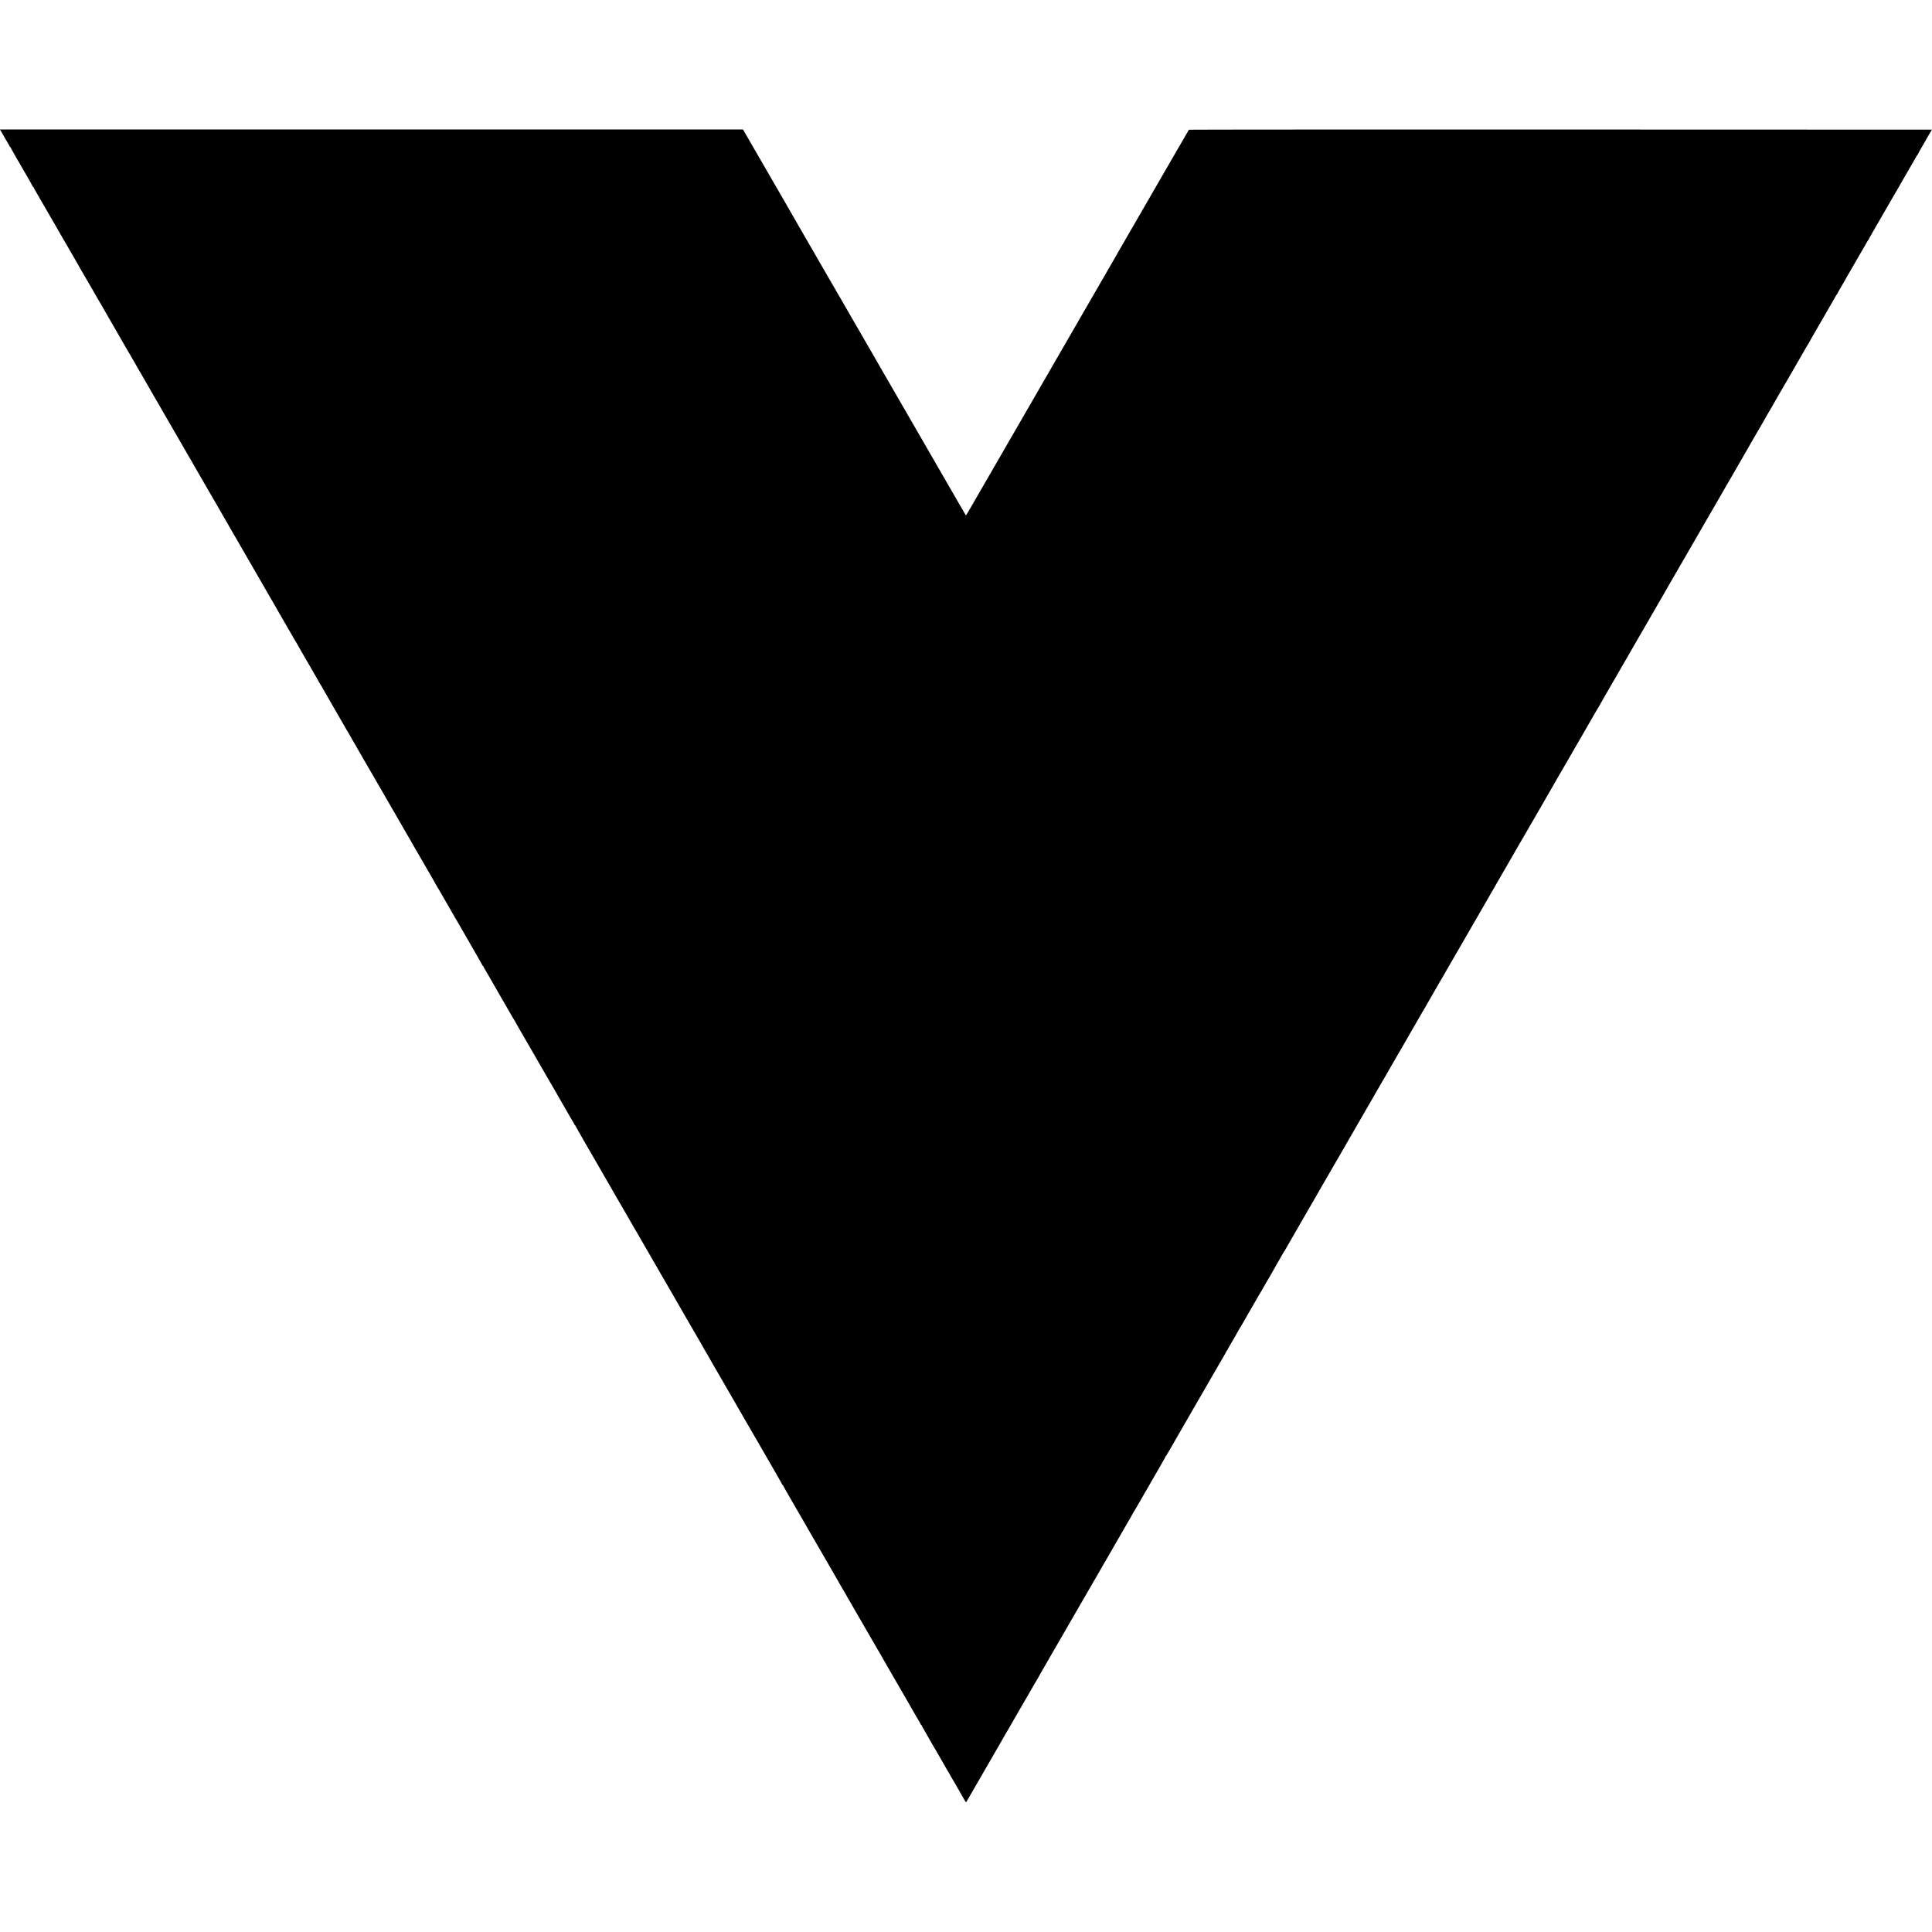
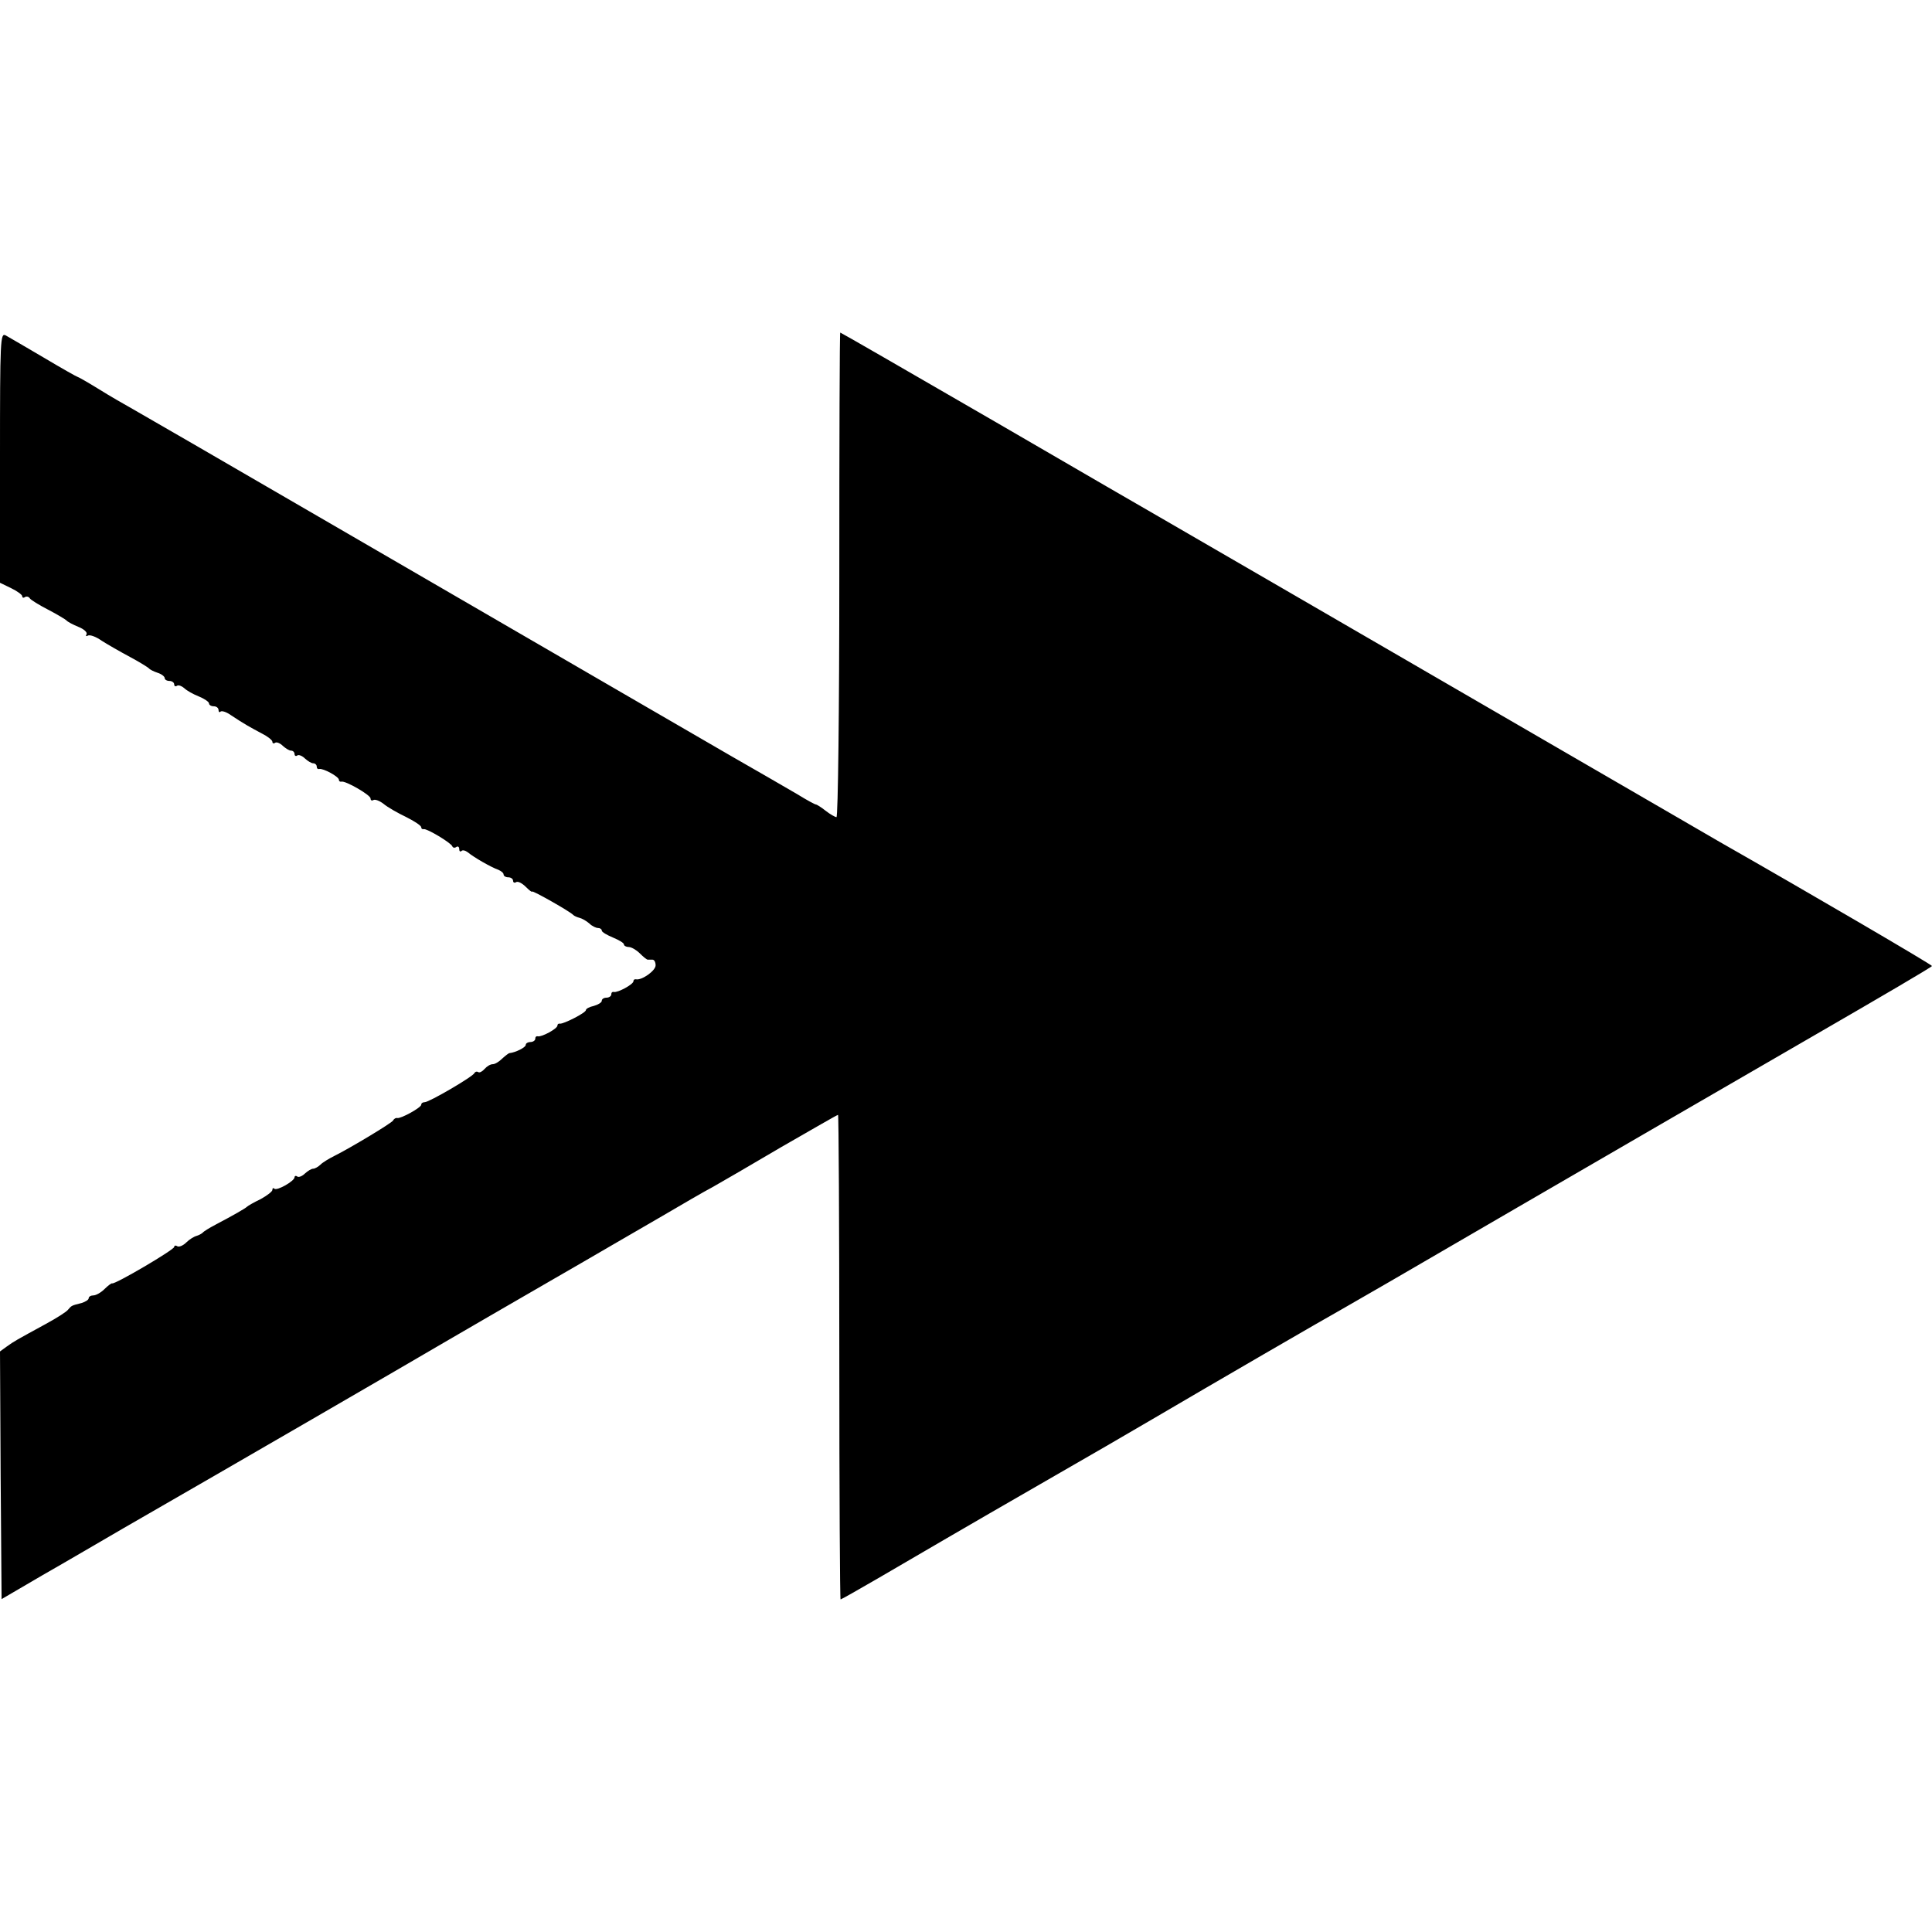
- <svg xmlns="http://www.w3.org/2000/svg" version="1.0" width="16pt" height="16pt" viewBox="0 0 16 16" preserveAspectRatio="xMidYMid meet">
-   <g transform="translate(0,16) scale(0.00032,-0.00032)" fill="#000000" stroke="none">
-     <path d="M18 46618 c45 -75 122 -207 122 -211 0 -2 25 -45 55 -95 30 -50 55 -96 55 -102 0 -5 5 -10 10 -10 6 0 10 -4 10 -9 0 -5 73 -135 161 -288 89 -153 173 -298 187 -323 14 -25 32 -57 41 -72 88 -149 187 -324 189 -335 2 -7 8 -13 13 -13 5 0 9 -4 9 -10 0 -5 46 -89 103 -187 175 -302 490 -846 507 -876 8 -16 20 -36 25 -45 28 -46 290 -498 339 -585 13 -23 74 -129 136 -236 61 -107 123 -215 137 -240 14 -25 29 -50 33 -56 5 -5 23 -37 40 -70 18 -33 38 -67 44 -75 11 -16 21 -33 63 -109 14 -25 29 -50 33 -56 4 -5 21 -35 38 -65 55 -100 261 -455 269 -465 4 -5 14 -21 20 -35 15 -29 41 -75 103 -180 24 -41 52 -88 60 -105 9 -16 57 -100 107 -185 112 -193 362 -626 380 -660 8 -14 23 -38 33 -55 11 -16 23 -37 27 -45 4 -8 26 -46 48 -85 23 -38 53 -90 67 -115 46 -81 64 -113 178 -310 62 -107 121 -210 132 -227 37 -67 56 -99 85 -148 16 -27 32 -57 36 -65 4 -8 15 -27 25 -42 9 -15 53 -89 96 -165 44 -76 177 -307 296 -513 120 -206 268 -463 330 -570 131 -227 117 -203 200 -348 36 -62 73 -125 82 -140 10 -15 21 -34 25 -42 4 -8 20 -37 36 -65 17 -27 38 -65 48 -82 49 -85 64 -111 87 -153 13 -25 28 -49 32 -55 4 -5 78 -134 165 -285 87 -151 166 -288 176 -305 10 -16 26 -43 35 -59 9 -17 125 -217 257 -445 132 -229 253 -441 270 -471 17 -30 45 -79 64 -108 18 -29 33 -54 33 -57 0 -2 20 -37 44 -77 24 -40 123 -212 221 -383 97 -170 190 -330 205 -355 16 -25 39 -65 53 -90 13 -25 81 -144 152 -265 70 -121 137 -238 150 -260 12 -22 37 -65 55 -95 18 -30 43 -73 55 -95 12 -22 48 -85 80 -140 77 -132 163 -280 190 -330 13 -22 71 -123 130 -225 59 -102 116 -199 126 -217 10 -17 29 -50 43 -72 15 -22 26 -43 26 -45 0 -2 27 -50 60 -106 33 -56 60 -103 60 -105 0 -2 55 -98 90 -155 8 -14 182 -316 239 -414 13 -22 45 -79 72 -124 27 -46 49 -86 49 -89 0 -2 14 -24 30 -48 16 -24 30 -46 30 -49 0 -5 74 -135 100 -176 5 -8 24 -42 43 -75 50 -88 58 -101 262 -455 104 -179 199 -345 213 -370 14 -25 28 -49 32 -55 4 -5 17 -26 28 -45 10 -19 62 -109 114 -200 114 -197 133 -230 170 -295 16 -27 33 -57 38 -65 17 -28 96 -165 103 -180 4 -8 16 -28 26 -45 10 -16 77 -131 148 -255 72 -124 181 -313 243 -420 62 -107 121 -209 131 -227 35 -62 323 -560 392 -678 38 -66 83 -145 100 -175 16 -30 33 -59 37 -65 4 -5 17 -27 29 -47 34 -61 56 -100 90 -156 17 -29 31 -55 31 -57 0 -2 17 -32 39 -67 21 -35 134 -229 251 -433 117 -203 235 -407 261 -451 27 -45 49 -85 49 -88 0 -4 8 -19 19 -34 15 -21 200 -341 309 -533 10 -19 33 -58 51 -87 17 -29 31 -54 31 -56 0 -2 25 -44 55 -94 30 -50 55 -95 55 -98 0 -4 6 -15 14 -23 7 -9 27 -41 43 -71 17 -30 170 -297 342 -594 171 -296 311 -542 311 -547 0 -5 5 -9 10 -9 6 0 10 -4 10 -10 0 -5 22 -47 49 -92 27 -46 58 -99 68 -118 24 -43 81 -140 93 -160 5 -8 66 -114 135 -235 69 -121 130 -227 135 -235 12 -21 259 -447 283 -490 10 -19 28 -47 38 -62 11 -14 19 -29 19 -32 0 -3 37 -69 83 -148 99 -170 305 -526 337 -583 13 -22 31 -53 41 -70 11 -16 22 -37 26 -45 7 -14 82 -146 103 -180 14 -24 181 -311 205 -355 13 -22 46 -80 75 -130 29 -49 64 -110 78 -135 14 -25 51 -88 82 -140 31 -52 59 -102 63 -110 4 -8 18 -33 31 -55 205 -353 284 -489 309 -535 17 -30 45 -78 62 -106 18 -28 36 -60 39 -72 4 -12 12 -22 17 -22 5 0 9 -4 9 -10 0 -5 109 -197 241 -427 133 -230 250 -431 259 -448 51 -90 222 -385 280 -485 37 -63 78 -135 92 -160 14 -25 67 -117 118 -205 51 -88 101 -175 111 -193 34 -58 55 -95 149 -257 51 -88 101 -173 110 -190 9 -16 76 -131 147 -255 72 -124 140 -241 151 -260 61 -108 281 -489 355 -615 38 -66 77 -133 87 -150 35 -63 91 -161 100 -175 14 -23 99 -169 128 -220 54 -97 135 -235 142 -245 4 -5 20 -32 35 -60 26 -48 238 -416 276 -480 10 -16 26 -46 37 -65 30 -53 382 -661 403 -695 10 -16 22 -37 26 -45 4 -8 26 -48 50 -88 24 -41 43 -75 43 -77 0 -2 22 -40 50 -85 27 -45 50 -84 50 -86 0 -3 38 -69 83 -147 84 -142 302 -520 340 -587 10 -19 34 -60 52 -90 18 -30 44 -75 57 -100 14 -25 45 -79 70 -120 25 -41 56 -96 70 -121 14 -25 77 -133 138 -240 62 -107 122 -210 132 -229 25 -43 310 -535 337 -581 11 -19 26 -45 34 -59 17 -32 238 -414 266 -460 11 -19 24 -41 28 -49 3 -7 75 -133 160 -278 84 -146 153 -269 153 -274 0 -5 5 -9 10 -9 6 0 10 -4 10 -10 0 -5 82 -150 181 -322 182 -314 201 -346 240 -415 12 -21 80 -139 152 -263 71 -124 141 -245 155 -270 14 -25 28 -49 32 -55 6 -8 145 -248 220 -380 37 -66 209 -362 229 -395 11 -19 24 -42 28 -49 4 -8 67 -118 140 -243 73 -125 133 -230 133 -233 0 -2 15 -28 33 -57 19 -29 47 -78 64 -108 17 -30 53 -93 79 -139 53 -90 82 -141 157 -272 82 -142 115 -199 381 -659 142 -245 268 -463 281 -485 12 -22 71 -125 132 -230 60 -104 172 -298 248 -430 76 -132 146 -253 156 -270 11 -16 22 -36 26 -44 3 -8 30 -54 60 -103 29 -49 53 -91 53 -93 0 -3 18 -34 40 -70 22 -36 40 -67 40 -69 0 -2 37 -66 81 -142 45 -77 98 -168 119 -204 20 -36 47 -81 58 -100 12 -19 27 -47 33 -62 6 -16 15 -28 20 -28 5 0 9 -4 9 -9 0 -6 63 -118 140 -251 77 -133 140 -243 140 -245 0 -2 18 -33 41 -70 22 -37 49 -83 60 -101 10 -19 29 -51 40 -71 25 -45 109 -189 126 -218 7 -11 17 -29 22 -40 6 -11 22 -38 35 -60 14 -22 37 -62 52 -90 14 -27 35 -62 45 -77 11 -14 19 -29 19 -32 0 -3 18 -35 40 -71 22 -36 40 -67 40 -69 0 -2 19 -35 42 -72 23 -38 55 -94 72 -124 26 -47 139 -244 171 -298 6 -9 21 -36 34 -60 28 -48 37 -51 51 -19 6 12 19 36 29 52 10 17 27 46 38 65 11 19 104 181 208 360 103 179 199 345 213 370 14 25 42 74 64 109 21 34 38 65 38 67 0 2 18 33 40 69 22 36 40 67 40 69 0 3 177 310 199 346 16 26 136 234 140 244 2 5 25 44 52 88 27 44 49 81 49 84 0 2 18 34 40 70 22 36 40 67 40 69 0 2 20 36 43 77 35 58 169 289 297 513 9 17 50 86 90 155 40 69 86 150 103 180 16 30 35 62 41 70 6 8 16 24 22 35 35 64 72 129 167 293 59 100 116 199 127 220 11 20 30 53 41 72 43 72 1070 1850 1121 1940 14 25 65 113 113 195 48 83 96 166 107 185 10 19 28 50 38 68 11 18 73 124 137 235 64 111 175 303 246 427 71 124 173 299 225 390 52 91 116 202 143 248 27 45 49 85 49 89 0 4 6 14 14 22 7 9 28 43 46 76 26 47 251 436 378 655 11 19 29 51 40 70 11 19 101 176 201 348 99 172 181 317 181 323 0 5 5 9 10 9 6 0 10 5 10 11 0 6 8 23 18 37 11 15 32 52 49 82 16 30 130 228 253 440 122 212 234 405 248 430 13 25 39 70 57 100 39 65 69 117 130 225 25 44 50 87 55 95 12 19 78 134 220 380 61 107 129 224 150 260 161 277 222 382 246 425 15 28 47 83 71 123 24 41 43 78 43 83 0 5 4 9 8 9 4 0 13 12 19 28 7 15 23 45 36 67 66 110 277 478 277 483 0 3 6 13 14 21 7 9 27 41 43 71 17 30 45 80 63 110 34 57 375 649 394 685 6 11 16 27 22 35 6 8 26 42 44 75 18 33 41 74 51 90 10 17 24 41 32 55 54 97 72 128 88 152 11 14 19 28 19 30 0 3 79 141 175 308 96 167 175 305 175 308 0 3 6 13 14 21 7 9 26 39 41 66 33 60 276 483 338 587 24 40 46 80 50 88 4 8 13 24 20 35 14 23 95 163 125 215 11 19 52 91 92 160 40 69 80 139 90 155 9 17 103 179 207 360 105 182 200 346 211 365 103 181 463 802 489 845 7 11 15 27 19 35 4 8 29 51 55 95 64 110 828 1433 848 1470 9 17 24 41 33 55 9 14 29 48 45 77 15 28 52 93 82 145 30 51 62 107 71 123 17 30 231 398 400 690 51 88 103 179 115 202 12 23 26 48 32 55 6 7 24 38 40 68 17 30 61 107 98 170 37 63 84 144 103 180 19 36 41 72 48 81 8 8 14 18 14 21 0 4 27 51 59 106 32 55 72 124 89 154 16 29 71 125 122 213 51 88 104 180 118 205 13 25 28 50 32 55 4 6 17 26 28 45 11 19 45 80 77 135 31 55 66 116 77 135 11 19 88 152 171 295 401 694 620 1072 650 1125 11 19 87 152 170 295 83 143 158 273 166 288 9 16 21 36 26 45 6 9 31 52 55 96 25 43 54 94 66 115 11 20 95 164 186 321 91 157 173 299 182 315 9 17 26 46 37 65 12 19 66 114 121 210 56 96 108 186 117 200 8 14 24 40 34 59 24 45 383 664 412 713 5 9 17 29 26 45 15 28 120 210 241 419 36 61 68 117 72 125 4 8 12 23 19 34 35 57 245 420 262 453 11 20 35 61 53 90 17 29 32 54 32 56 0 3 28 51 62 108 33 57 70 119 80 138 10 19 23 42 28 50 5 8 32 53 59 100 27 47 149 258 271 470 122 212 234 405 248 430 30 53 62 108 80 135 6 11 15 27 19 35 4 8 85 150 181 315 96 165 187 323 202 350 31 56 116 202 130 225 5 8 25 42 43 75 19 33 92 159 162 280 149 257 157 271 202 350 19 33 38 67 43 75 9 14 228 392 275 475 12 22 55 96 95 165 40 69 80 139 90 155 24 42 202 350 221 383 9 15 27 47 41 72 14 25 75 131 136 236 61 106 121 210 134 232 99 172 271 470 279 482 5 8 23 40 40 70 18 30 81 141 142 245 60 105 121 210 135 235 14 25 71 124 127 220 56 96 143 247 194 335 51 88 96 167 102 175 14 24 180 311 204 355 23 43 340 590 356 615 5 8 50 87 101 175 171 301 517 898 582 1008 25 43 46 81 46 83 0 2 12 23 27 47 14 23 40 67 56 97 16 30 35 62 42 70 7 8 15 22 18 30 4 8 20 38 37 65 16 28 33 57 37 65 6 12 111 196 143 250 5 8 55 95 112 193 57 98 113 195 126 215 12 20 27 46 32 57 6 11 14 27 20 35 5 8 76 130 156 270 80 140 165 287 187 325 23 39 52 90 66 115 13 25 30 52 37 61 8 8 14 18 14 21 0 4 41 77 92 165 50 87 175 302 276 478 101 176 208 360 236 408 28 49 67 117 86 152 19 35 41 70 48 77 6 6 12 15 12 19 0 7 124 224 167 291 12 21 23 40 23 42 0 2 21 40 46 83 26 43 55 92 64 109 54 95 327 568 354 614 19 30 45 75 59 100 71 128 82 145 89 148 4 2 8 8 8 13 0 5 42 82 94 172 311 538 496 858 518 897 14 25 40 70 58 100 18 30 42 71 53 90 10 19 79 139 152 265 73 127 142 246 153 265 10 19 43 76 72 125 29 50 63 108 75 130 65 116 80 140 87 143 4 2 8 8 8 12 0 8 114 212 140 250 6 8 14 24 20 35 5 11 54 97 108 190 l100 170 -9611 3 c-5286 1 -9614 -1 -9618 -5 -5 -6 -419 -719 -619 -1068 -89 -155 -267 -463 -323 -560 -38 -66 -81 -140 -95 -165 -31 -56 -263 -457 -526 -910 -110 -190 -224 -388 -254 -440 -29 -52 -61 -109 -71 -125 -23 -39 -243 -420 -268 -465 -11 -19 -204 -352 -428 -740 -224 -388 -477 -826 -563 -975 -85 -148 -185 -322 -222 -385 -37 -63 -120 -207 -185 -320 -65 -113 -177 -306 -248 -430 -72 -124 -172 -297 -222 -385 -51 -88 -142 -245 -202 -350 -131 -226 -247 -427 -408 -705 -65 -113 -249 -432 -410 -710 -160 -278 -388 -673 -506 -877 -118 -205 -216 -373 -219 -373 -3 0 -52 82 -109 183 -58 100 -144 250 -192 332 -95 164 -402 696 -647 1120 -85 149 -228 396 -317 550 -212 365 -982 1700 -1008 1745 -10 19 -43 76 -72 125 -29 50 -64 110 -77 135 -14 25 -63 110 -110 190 -47 80 -96 165 -110 190 -14 25 -99 171 -188 325 -89 154 -174 300 -188 325 -13 25 -64 113 -112 195 -48 83 -140 242 -205 355 -65 113 -183 317 -263 454 -79 137 -152 264 -163 282 -50 89 -335 583 -354 614 -12 19 -34 58 -50 85 -15 28 -129 226 -253 440 -124 215 -235 408 -247 430 -12 22 -69 121 -127 220 -58 99 -226 389 -373 645 -148 256 -324 561 -392 678 -67 117 -134 232 -147 255 -13 23 -33 59 -46 80 l-22 37 -9615 0 -9615 0 20 -32z" />
+ <svg xmlns="http://www.w3.org/2000/svg" version="1.0" width="610pt" height="610pt" viewBox="0 0 610 610" preserveAspectRatio="xMidYMid meet">
+   <g transform="translate(0,610) scale(0.1,-0.1)" fill="#000000" stroke="none">
+     <path d="M0 4655 l0 -395 35 -17 c19 -9 35 -21 35 -25 0 -5 4 -7 9 -3 5 3 12 1 15 -4 3 -5 29 -21 58 -36 29 -15 55 -31 58 -34 3 -4 20 -13 37 -20 18 -7 30 -18 26 -24 -3 -5 -1 -7 4 -4 6 4 26 -3 44 -16 19 -12 59 -35 89 -51 30 -16 57 -33 60 -36 3 -4 15 -10 27 -14 13 -4 23 -12 23 -17 0 -5 7 -9 15 -9 8 0 15 -5 15 -11 0 -5 4 -8 9 -4 5 3 15 -1 23 -8 7 -7 28 -19 46 -26 17 -7 32 -17 32 -22 0 -5 7 -9 15 -9 8 0 15 -5 15 -12 0 -6 3 -8 6 -5 4 4 19 -1 33 -11 42 -28 64 -40 98 -58 18 -9 33 -21 33 -26 0 -5 4 -7 9 -3 5 3 16 -2 24 -10 9 -8 20 -15 26 -15 6 0 11 -5 11 -11 0 -5 4 -8 9 -4 5 3 16 -2 24 -10 9 -8 20 -15 26 -15 6 0 11 -5 11 -10 0 -6 3 -9 8 -8 12 3 62 -24 62 -34 0 -4 3 -7 8 -6 12 4 92 -42 92 -53 0 -6 4 -8 9 -5 5 3 19 -2 32 -12 13 -11 45 -29 72 -42 26 -13 47 -27 47 -32 0 -4 3 -7 8 -6 9 3 86 -43 90 -54 2 -5 8 -6 13 -2 5 3 9 0 9 -7 0 -7 3 -9 7 -6 3 4 12 2 20 -4 19 -16 75 -48 96 -55 9 -4 17 -10 17 -15 0 -5 7 -9 15 -9 8 0 15 -5 15 -11 0 -5 4 -8 10 -4 5 3 18 -3 30 -15 11 -11 20 -18 20 -15 0 5 122 -64 130 -74 3 -3 12 -7 20 -9 8 -2 22 -10 31 -18 8 -8 21 -14 27 -14 7 0 12 -4 12 -8 0 -5 16 -14 35 -22 19 -8 35 -17 35 -22 0 -4 7 -8 15 -8 8 0 24 -9 35 -20 11 -11 22 -20 25 -20 3 0 10 0 15 0 6 0 10 -8 10 -18 0 -17 -44 -48 -62 -44 -5 1 -8 -2 -8 -6 0 -10 -50 -37 -62 -34 -5 1 -8 -2 -8 -8 0 -5 -7 -10 -15 -10 -8 0 -15 -4 -15 -10 0 -5 -11 -12 -25 -16 -14 -3 -25 -9 -25 -13 0 -9 -72 -45 -82 -43 -5 1 -8 -2 -8 -6 0 -10 -50 -37 -62 -34 -5 1 -8 -2 -8 -8 0 -5 -7 -10 -15 -10 -8 0 -15 -4 -15 -9 0 -8 -32 -24 -51 -26 -3 0 -13 -8 -23 -17 -10 -10 -23 -18 -30 -18 -8 0 -19 -7 -26 -15 -7 -8 -16 -13 -20 -10 -5 3 -10 1 -12 -3 -4 -11 -143 -92 -157 -92 -6 0 -11 -3 -11 -8 0 -9 -65 -45 -76 -42 -4 1 -10 -2 -13 -8 -6 -9 -134 -86 -186 -112 -16 -8 -36 -20 -43 -27 -7 -7 -18 -13 -23 -13 -6 0 -17 -7 -26 -15 -8 -8 -19 -13 -24 -10 -5 4 -9 2 -9 -2 0 -12 -56 -44 -64 -36 -3 3 -6 2 -6 -4 0 -5 -17 -18 -37 -29 -21 -10 -40 -21 -43 -24 -5 -5 -41 -26 -100 -57 -19 -10 -37 -21 -40 -25 -3 -3 -12 -8 -19 -10 -8 -2 -23 -11 -33 -21 -10 -10 -23 -15 -28 -12 -6 4 -10 2 -10 -2 0 -9 -189 -120 -196 -115 -2 1 -13 -7 -24 -18 -11 -11 -27 -20 -35 -20 -8 0 -15 -4 -15 -9 0 -5 -10 -11 -22 -15 -32 -8 -32 -8 -43 -21 -5 -7 -37 -27 -70 -45 -97 -53 -99 -54 -123 -71 l-22 -16 2 -391 3 -391 130 76 c72 41 186 108 255 148 346 199 908 525 1010 585 63 37 219 127 345 200 127 73 282 164 345 200 63 37 135 79 160 92 25 14 123 71 218 127 96 55 175 101 178 101 2 0 4 -344 4 -765 0 -421 2 -765 4 -765 2 0 55 30 117 66 151 88 258 151 529 307 124 71 277 160 340 197 182 107 549 320 598 347 39 22 179 103 557 323 213 124 595 345 942 546 199 115 363 211 363 214 0 4 -388 231 -669 391 -25 15 -242 140 -481 279 -589 342 -1247 723 -1290 748 -19 11 -253 146 -519 301 -266 154 -486 281 -488 281 -2 0 -3 -344 -3 -765 0 -424 -4 -765 -9 -765 -4 0 -20 9 -34 20 -14 11 -28 20 -31 20 -3 0 -29 14 -58 32 -50 29 -129 75 -208 120 -37 21 -434 252 -1315 763 -291 169 -550 319 -575 333 -25 14 -74 42 -109 64 -34 21 -64 38 -66 38 -2 0 -50 27 -107 61 -56 33 -111 65 -120 70 -17 9 -18 -11 -18 -386z" />
  </g>
</svg>
